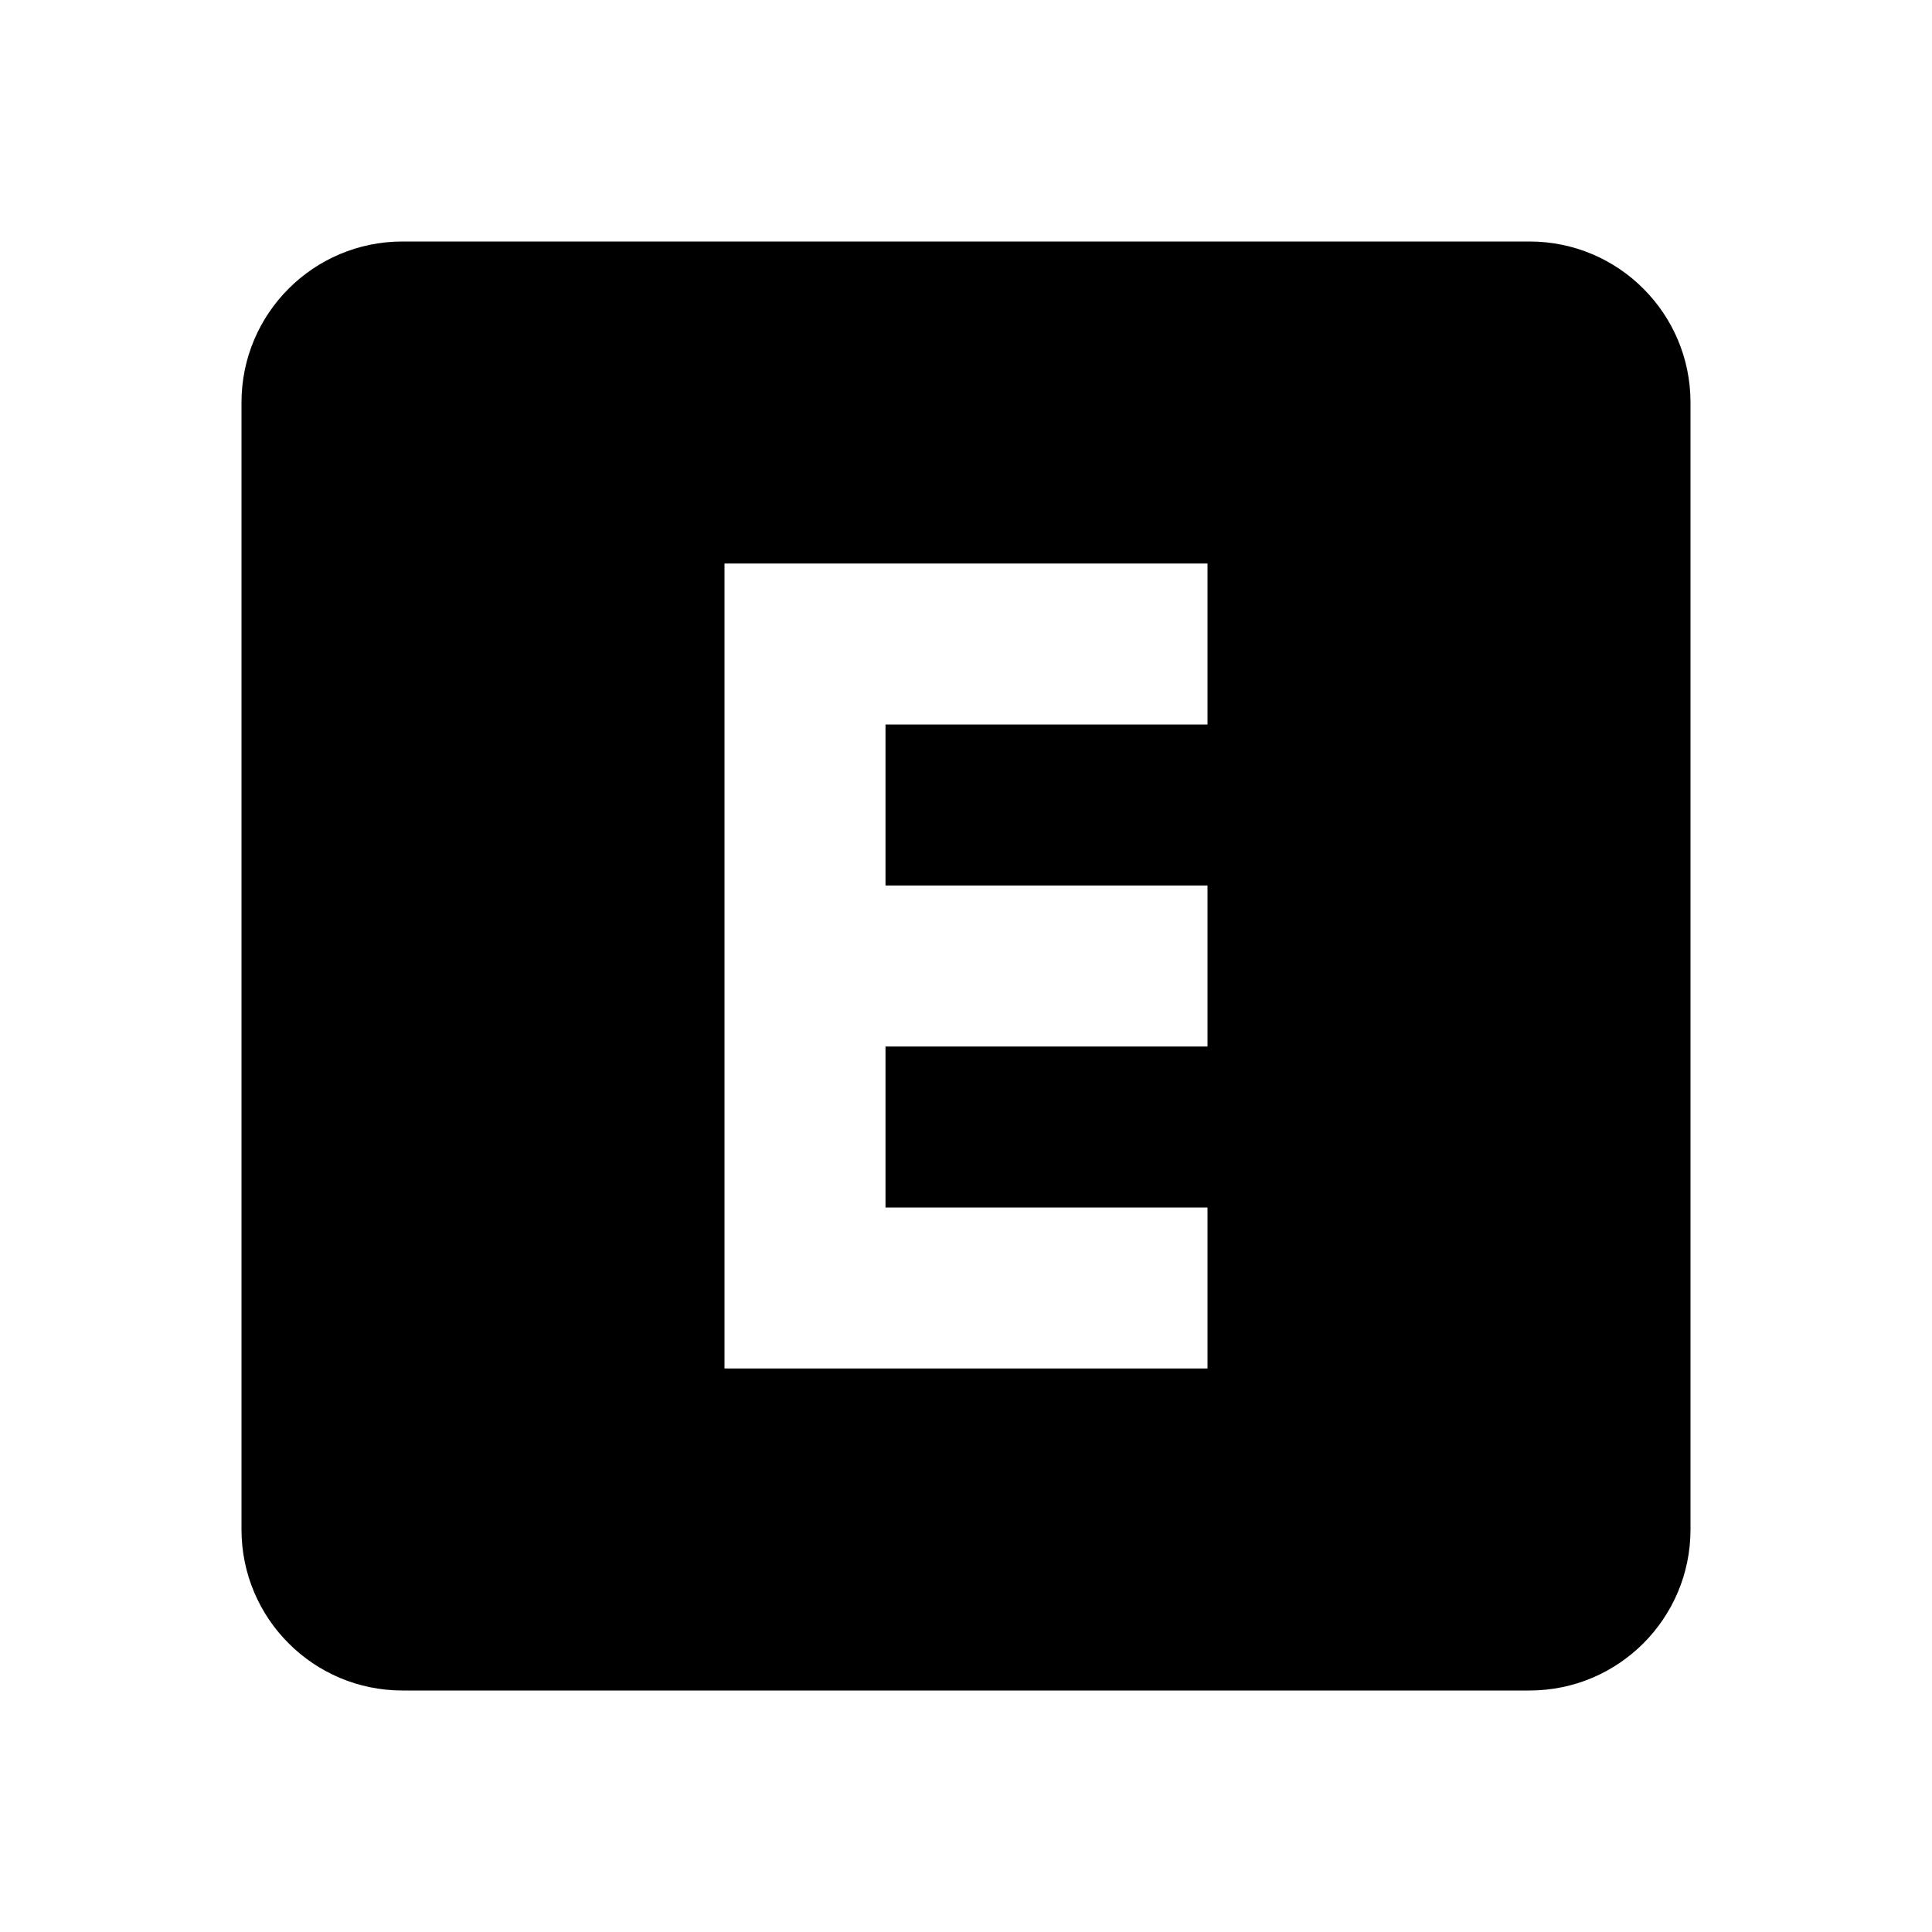
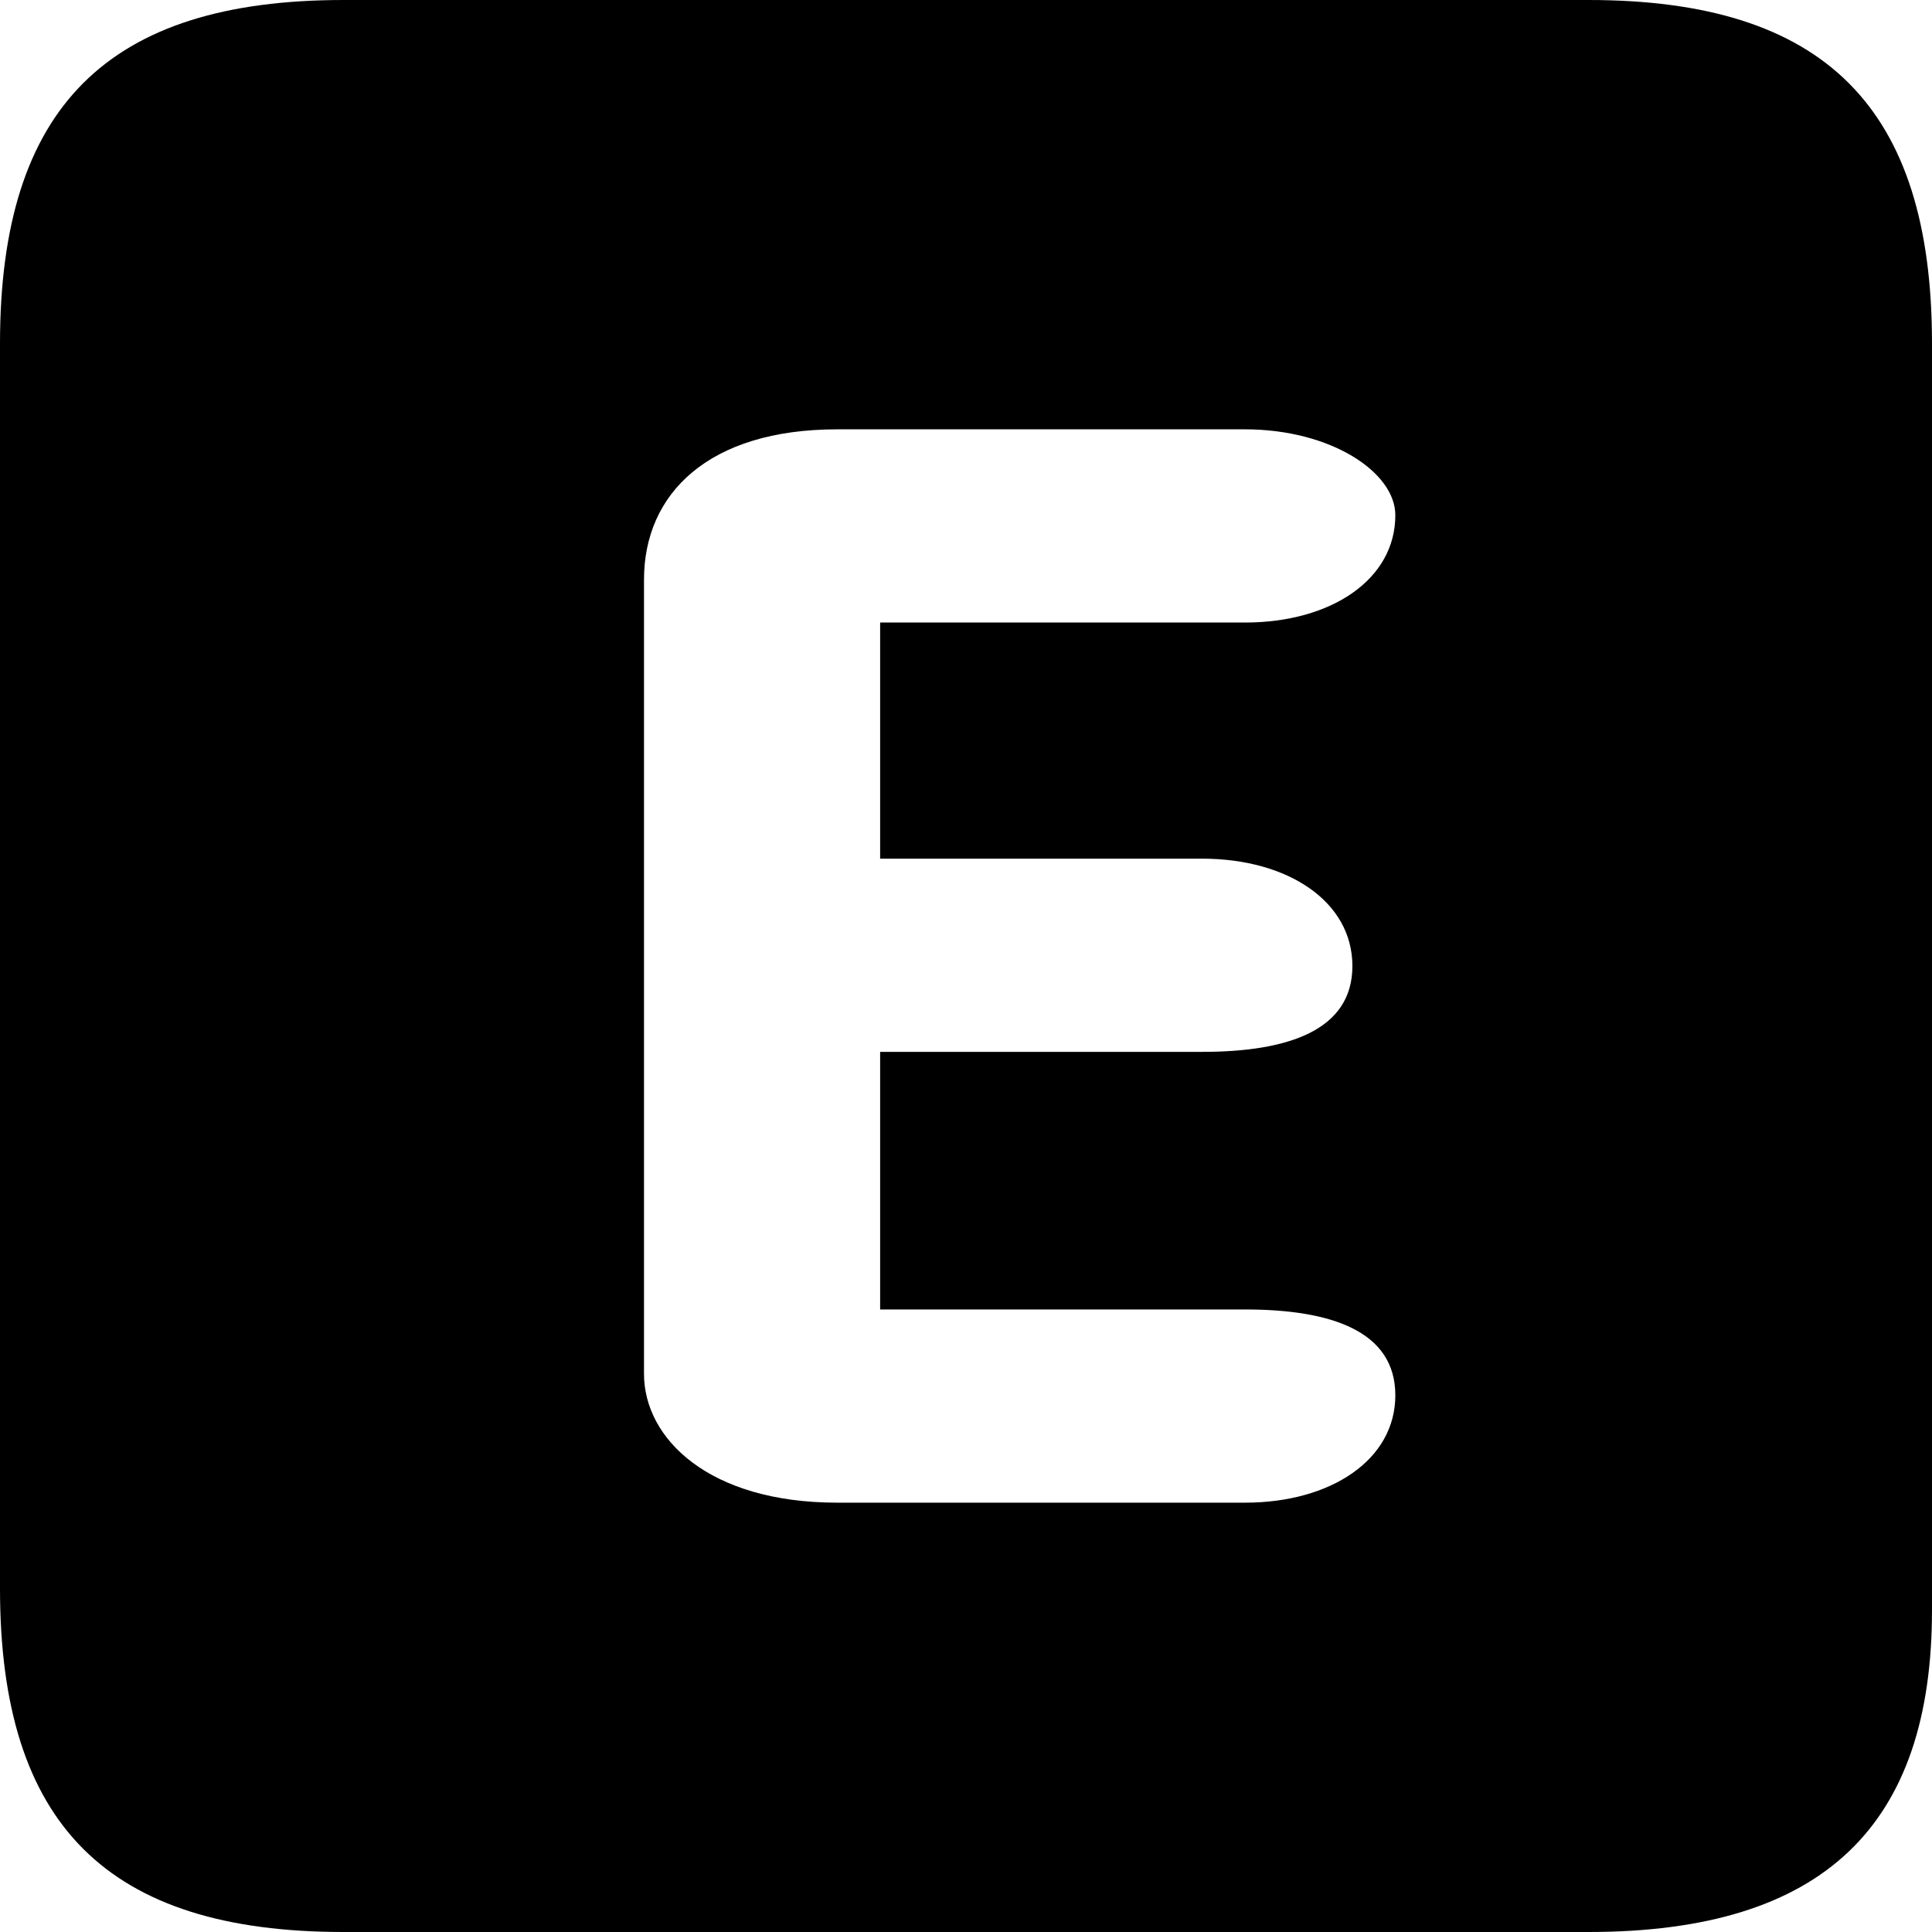
- <svg xmlns="http://www.w3.org/2000/svg" width="48" height="48" id="explicit">
-   <path fill="none" d="M0 0h48v48H0z" />
-   <path d="M38 6H10c-2.21 0-4 1.79-4 4v28c0 2.21 1.79 4 4 4h28c2.21 0 4-1.79 4-4V10c0-2.21-1.79-4-4-4zm-8 12h-8v4h8v4h-8v4h8v4H18V14h12v4z" />
+ <svg xmlns="http://www.w3.org/2000/svg" width="9" height="9" viewBox="0 0 9 9" fill="currentColor">
+   <path d="M3.9 7h1.9c.4 0 .7-.2.7-.5s-.3-.4-.7-.4H4.1V4.9h1.5c.4 0 .7-.1.7-.4 0-.3-.3-.5-.7-.5H4.1V2.9h1.7c.4 0 .7-.2.7-.5 0-.2-.3-.4-.7-.4H3.9c-.6 0-.9.3-.9.7v3.7c0 .3.3.6.9.6zM1.6 0h5.8C8.5 0 9 .5 9 1.6v5.9C9 8.5 8.5 9 7.4 9H1.6C.5 9 0 8.5 0 7.4V1.6C0 .5.5 0 1.6 0z" />
</svg>
